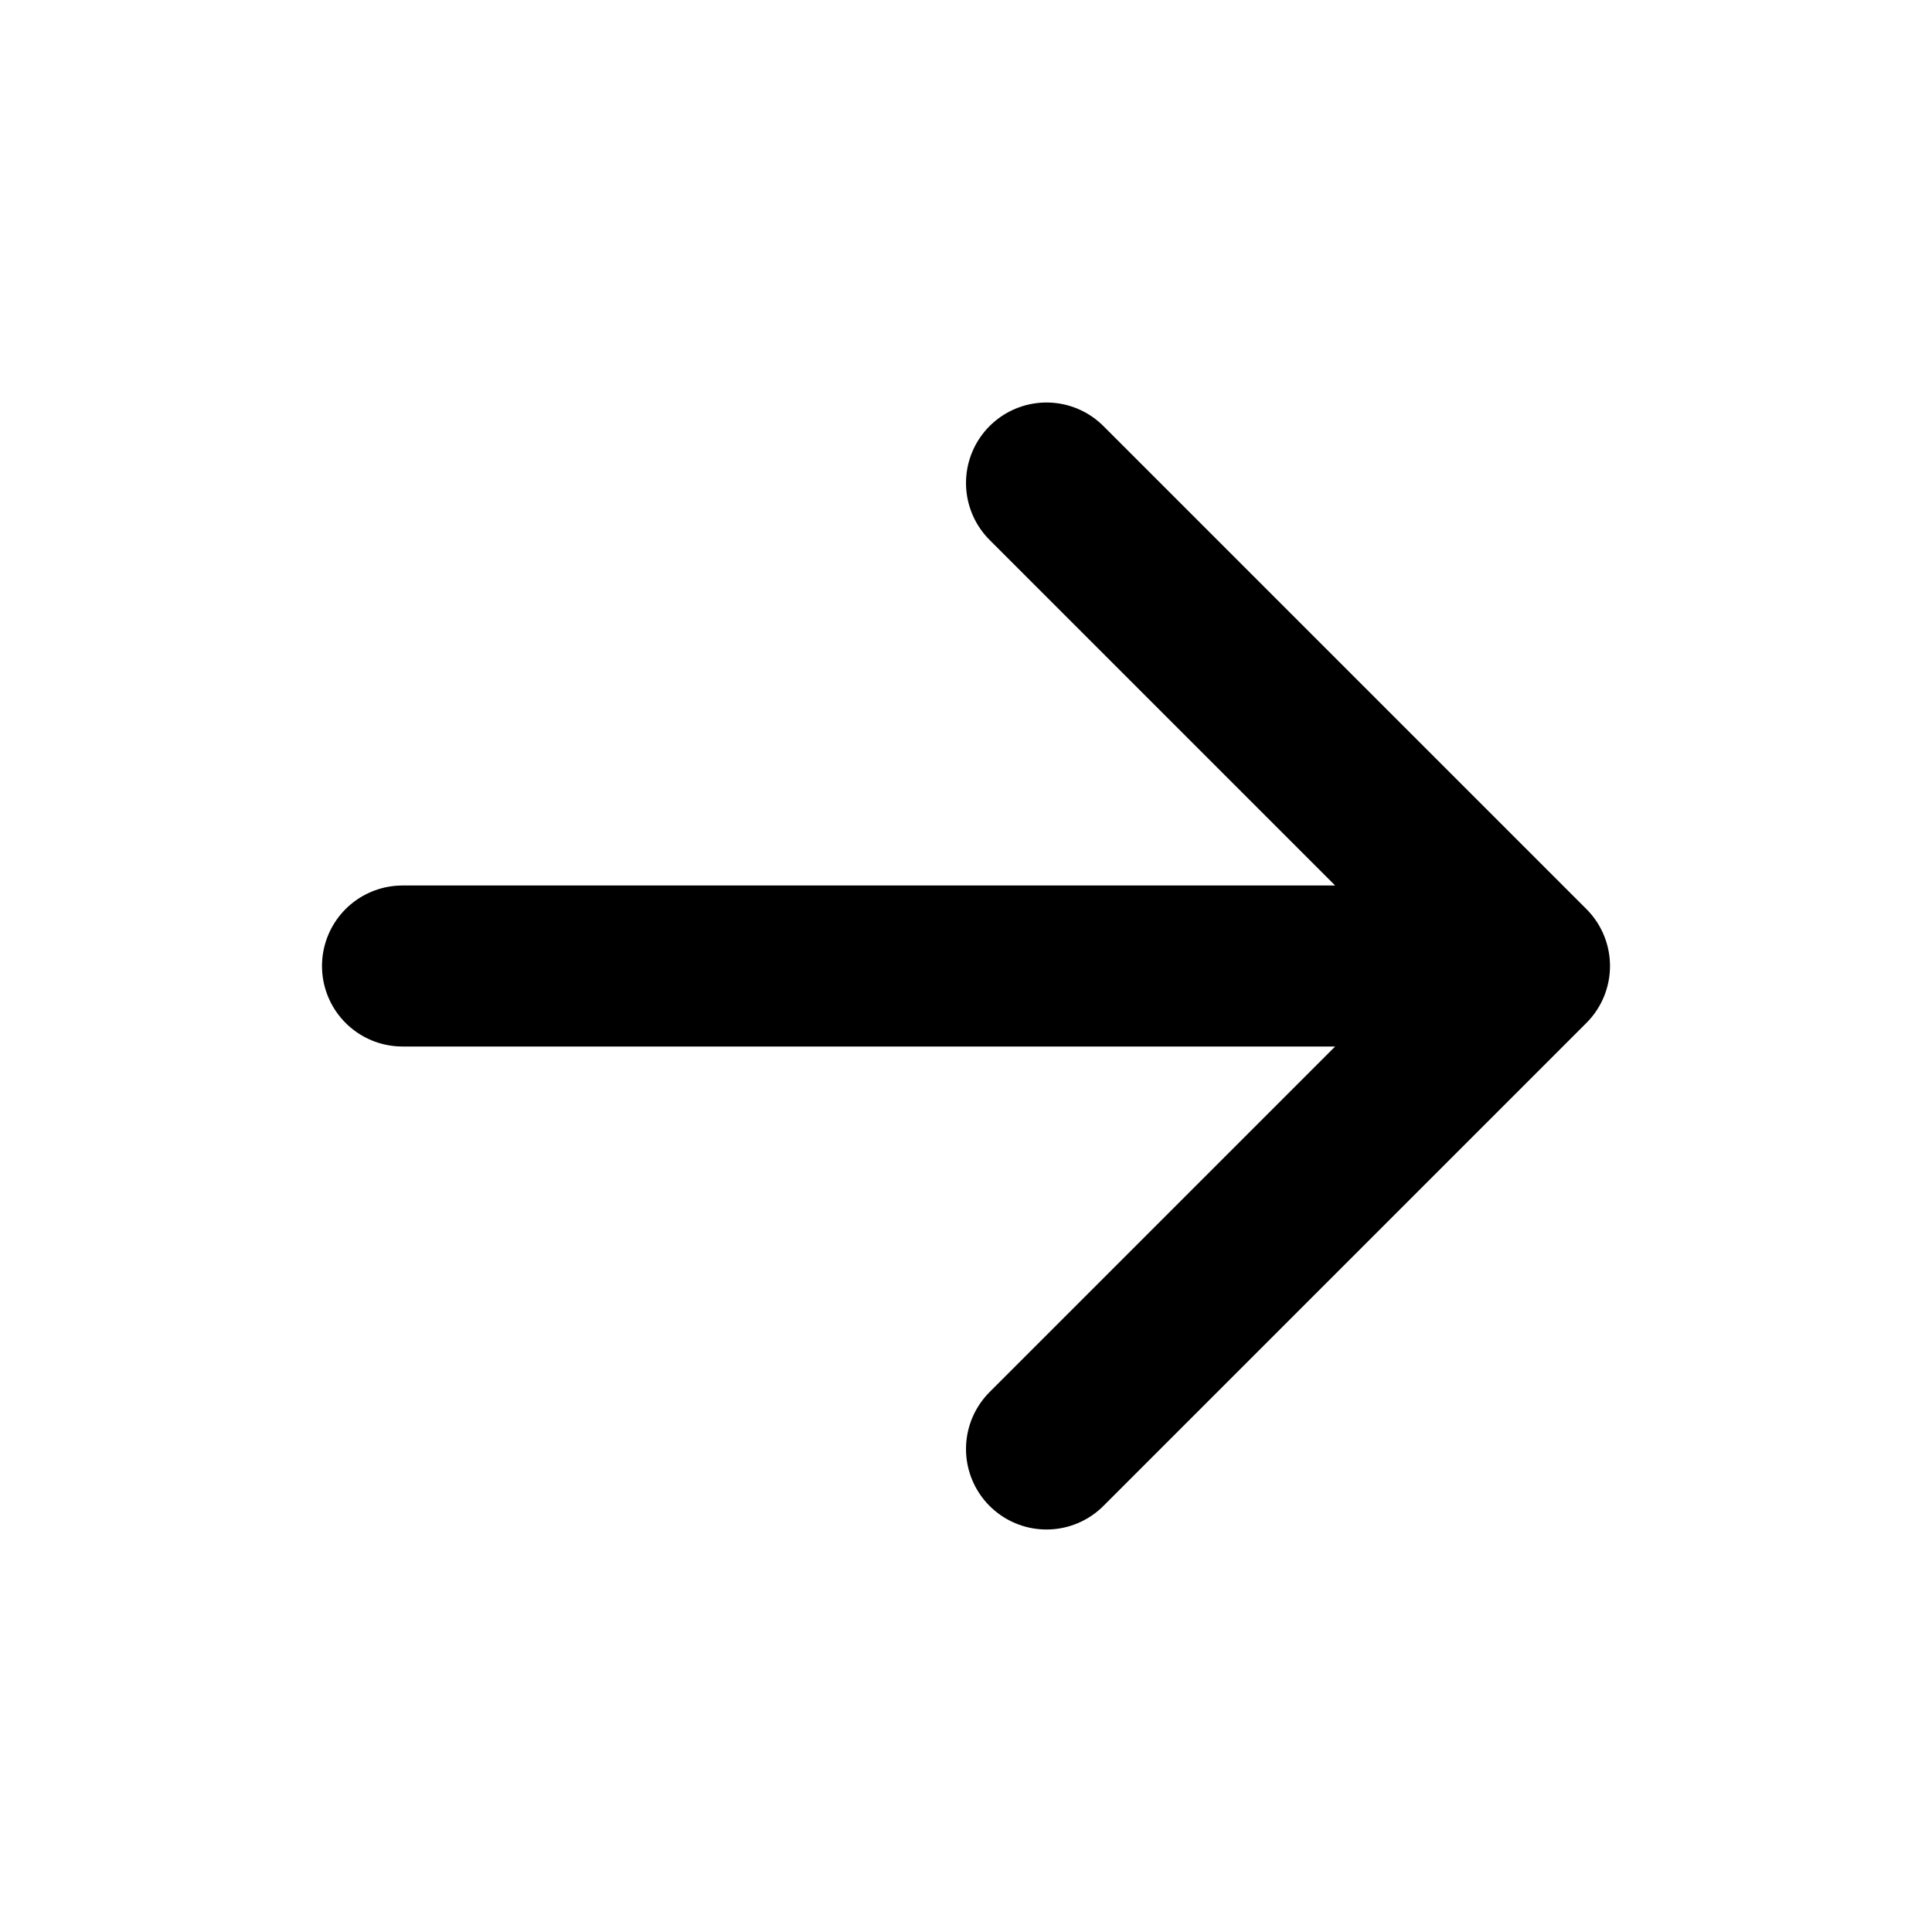
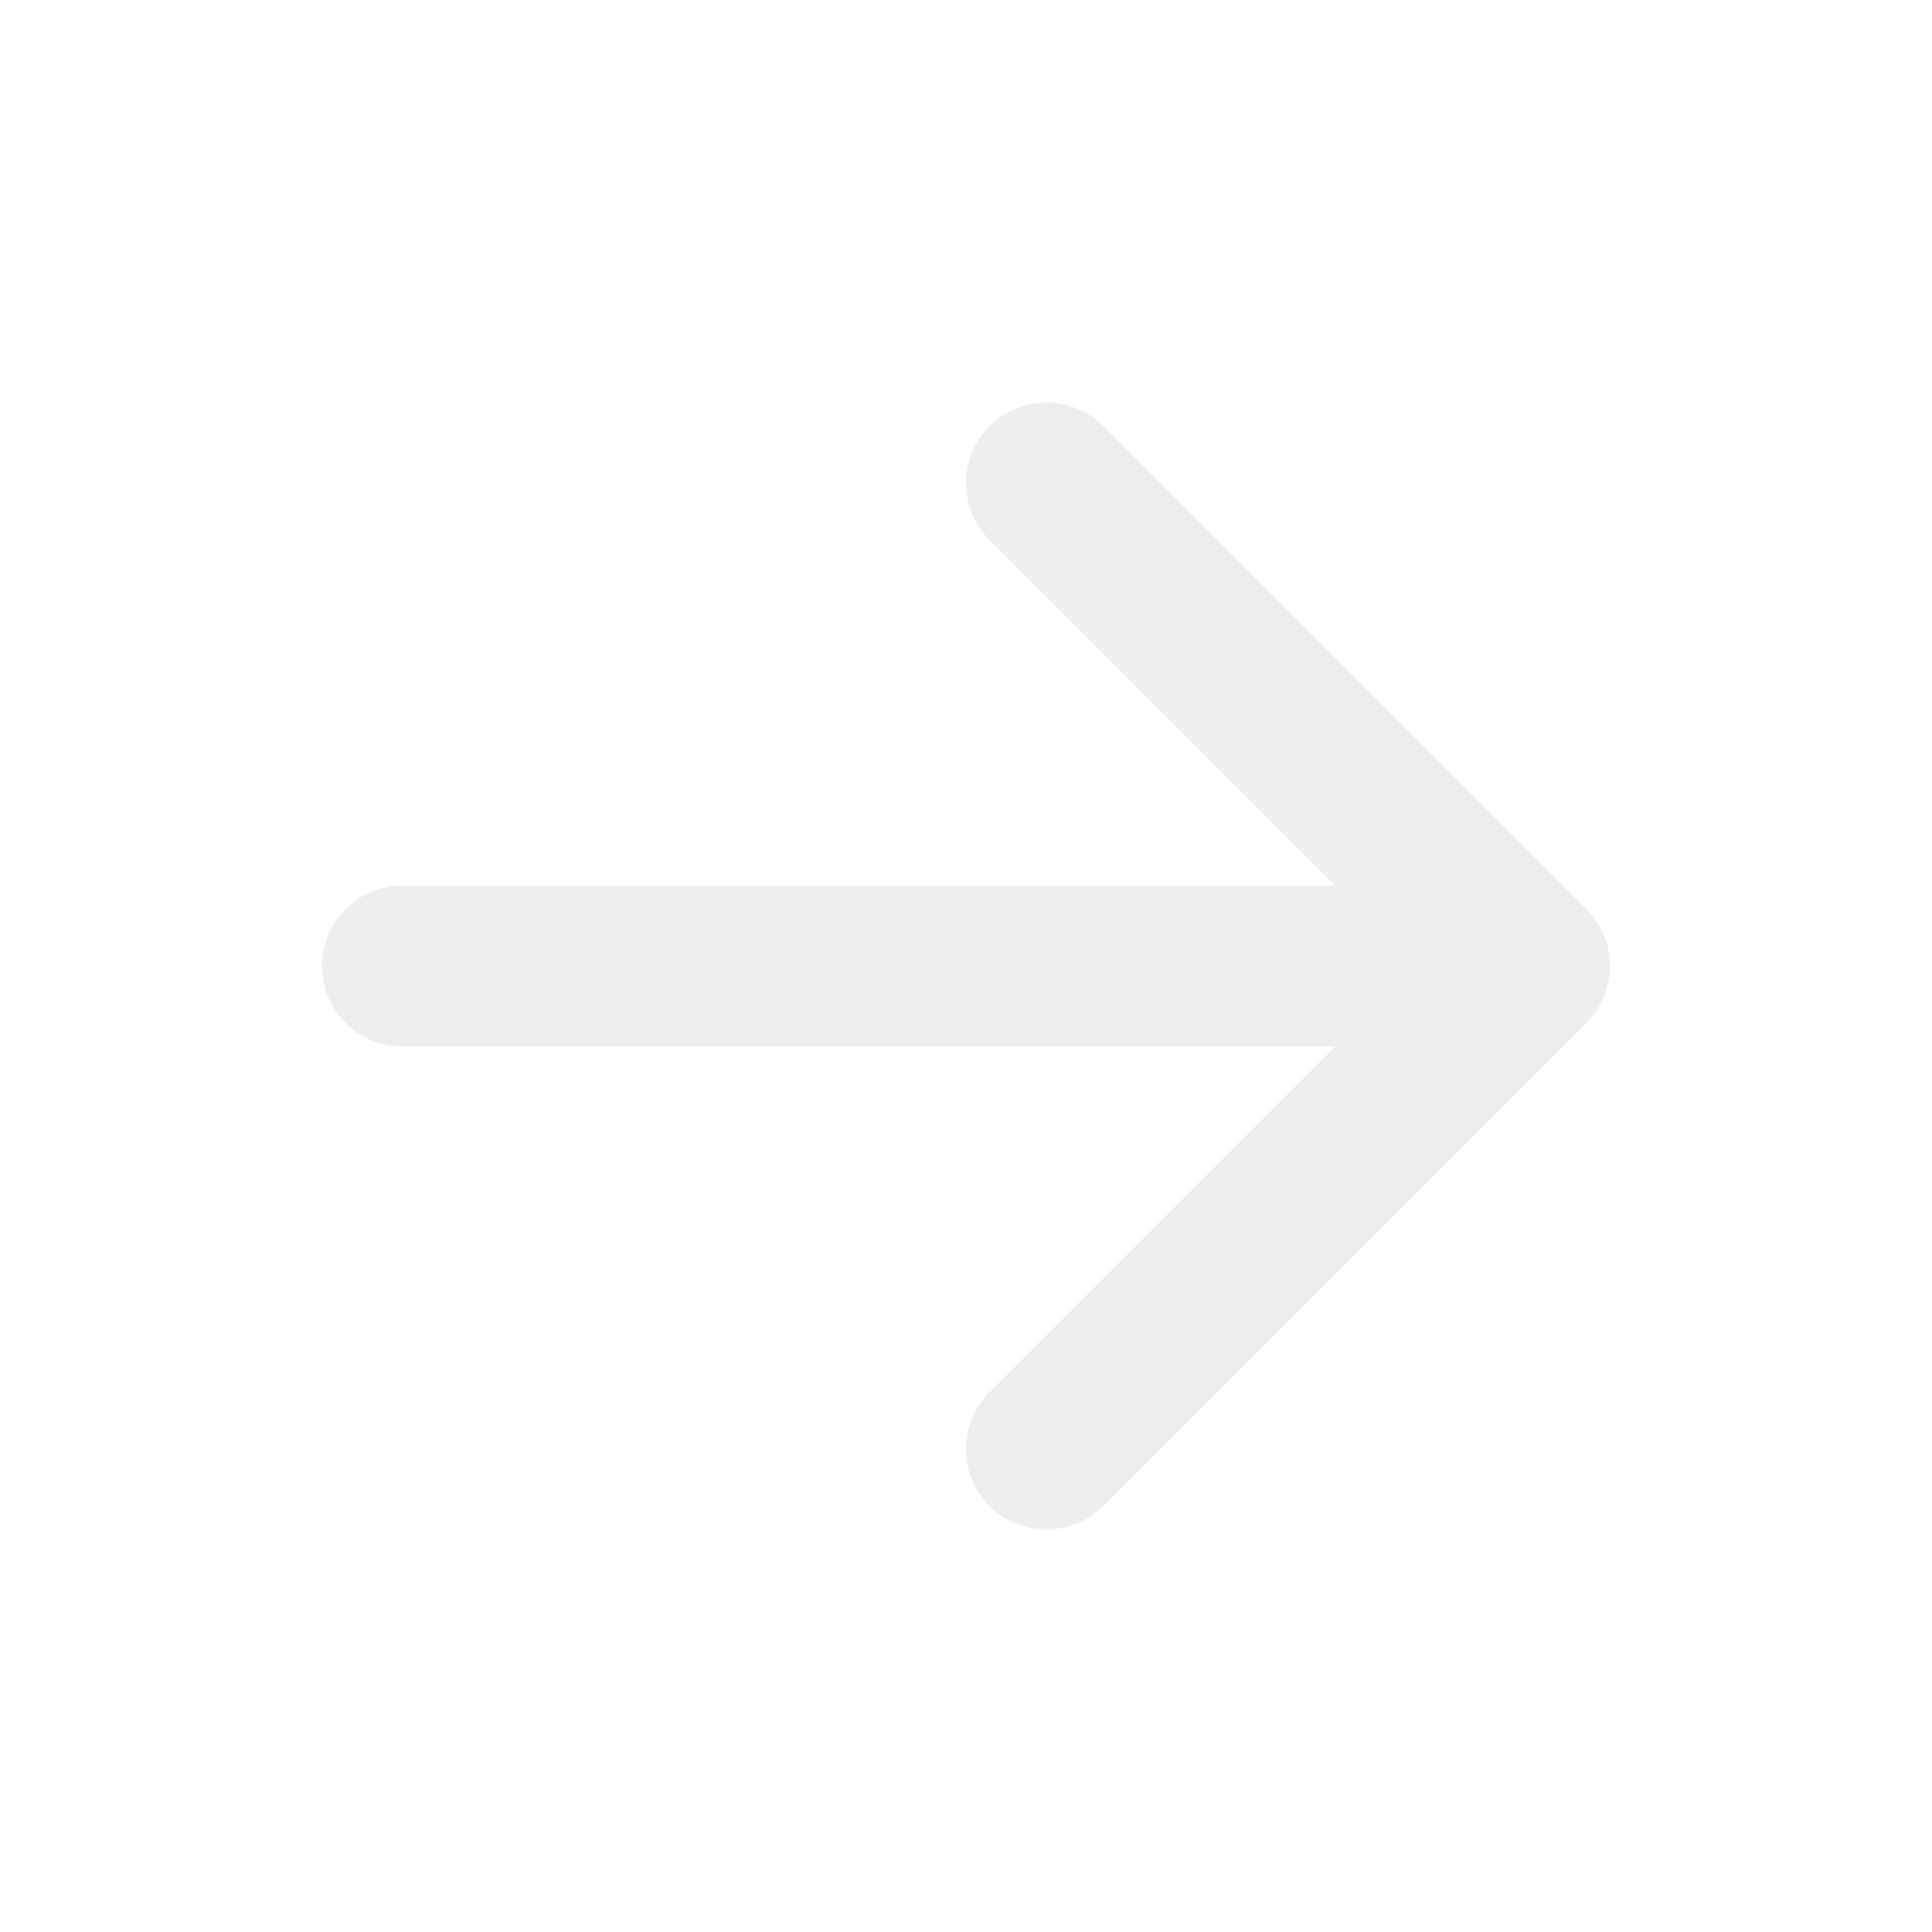
<svg xmlns="http://www.w3.org/2000/svg" width="800px" height="800px" viewBox="0 0 24 24" fill="none">
-   <path d="M5 12H19M19 12L13 6M19 12L13 18" stroke="#000000" stroke-width="2" stroke-linecap="round" stroke-linejoin="round" />
+   <path d="M5 12H19M19 12L13 6M19 12L13 18" stroke="#eee" stroke-width="2" stroke-linecap="round" stroke-linejoin="round" />
</svg>
